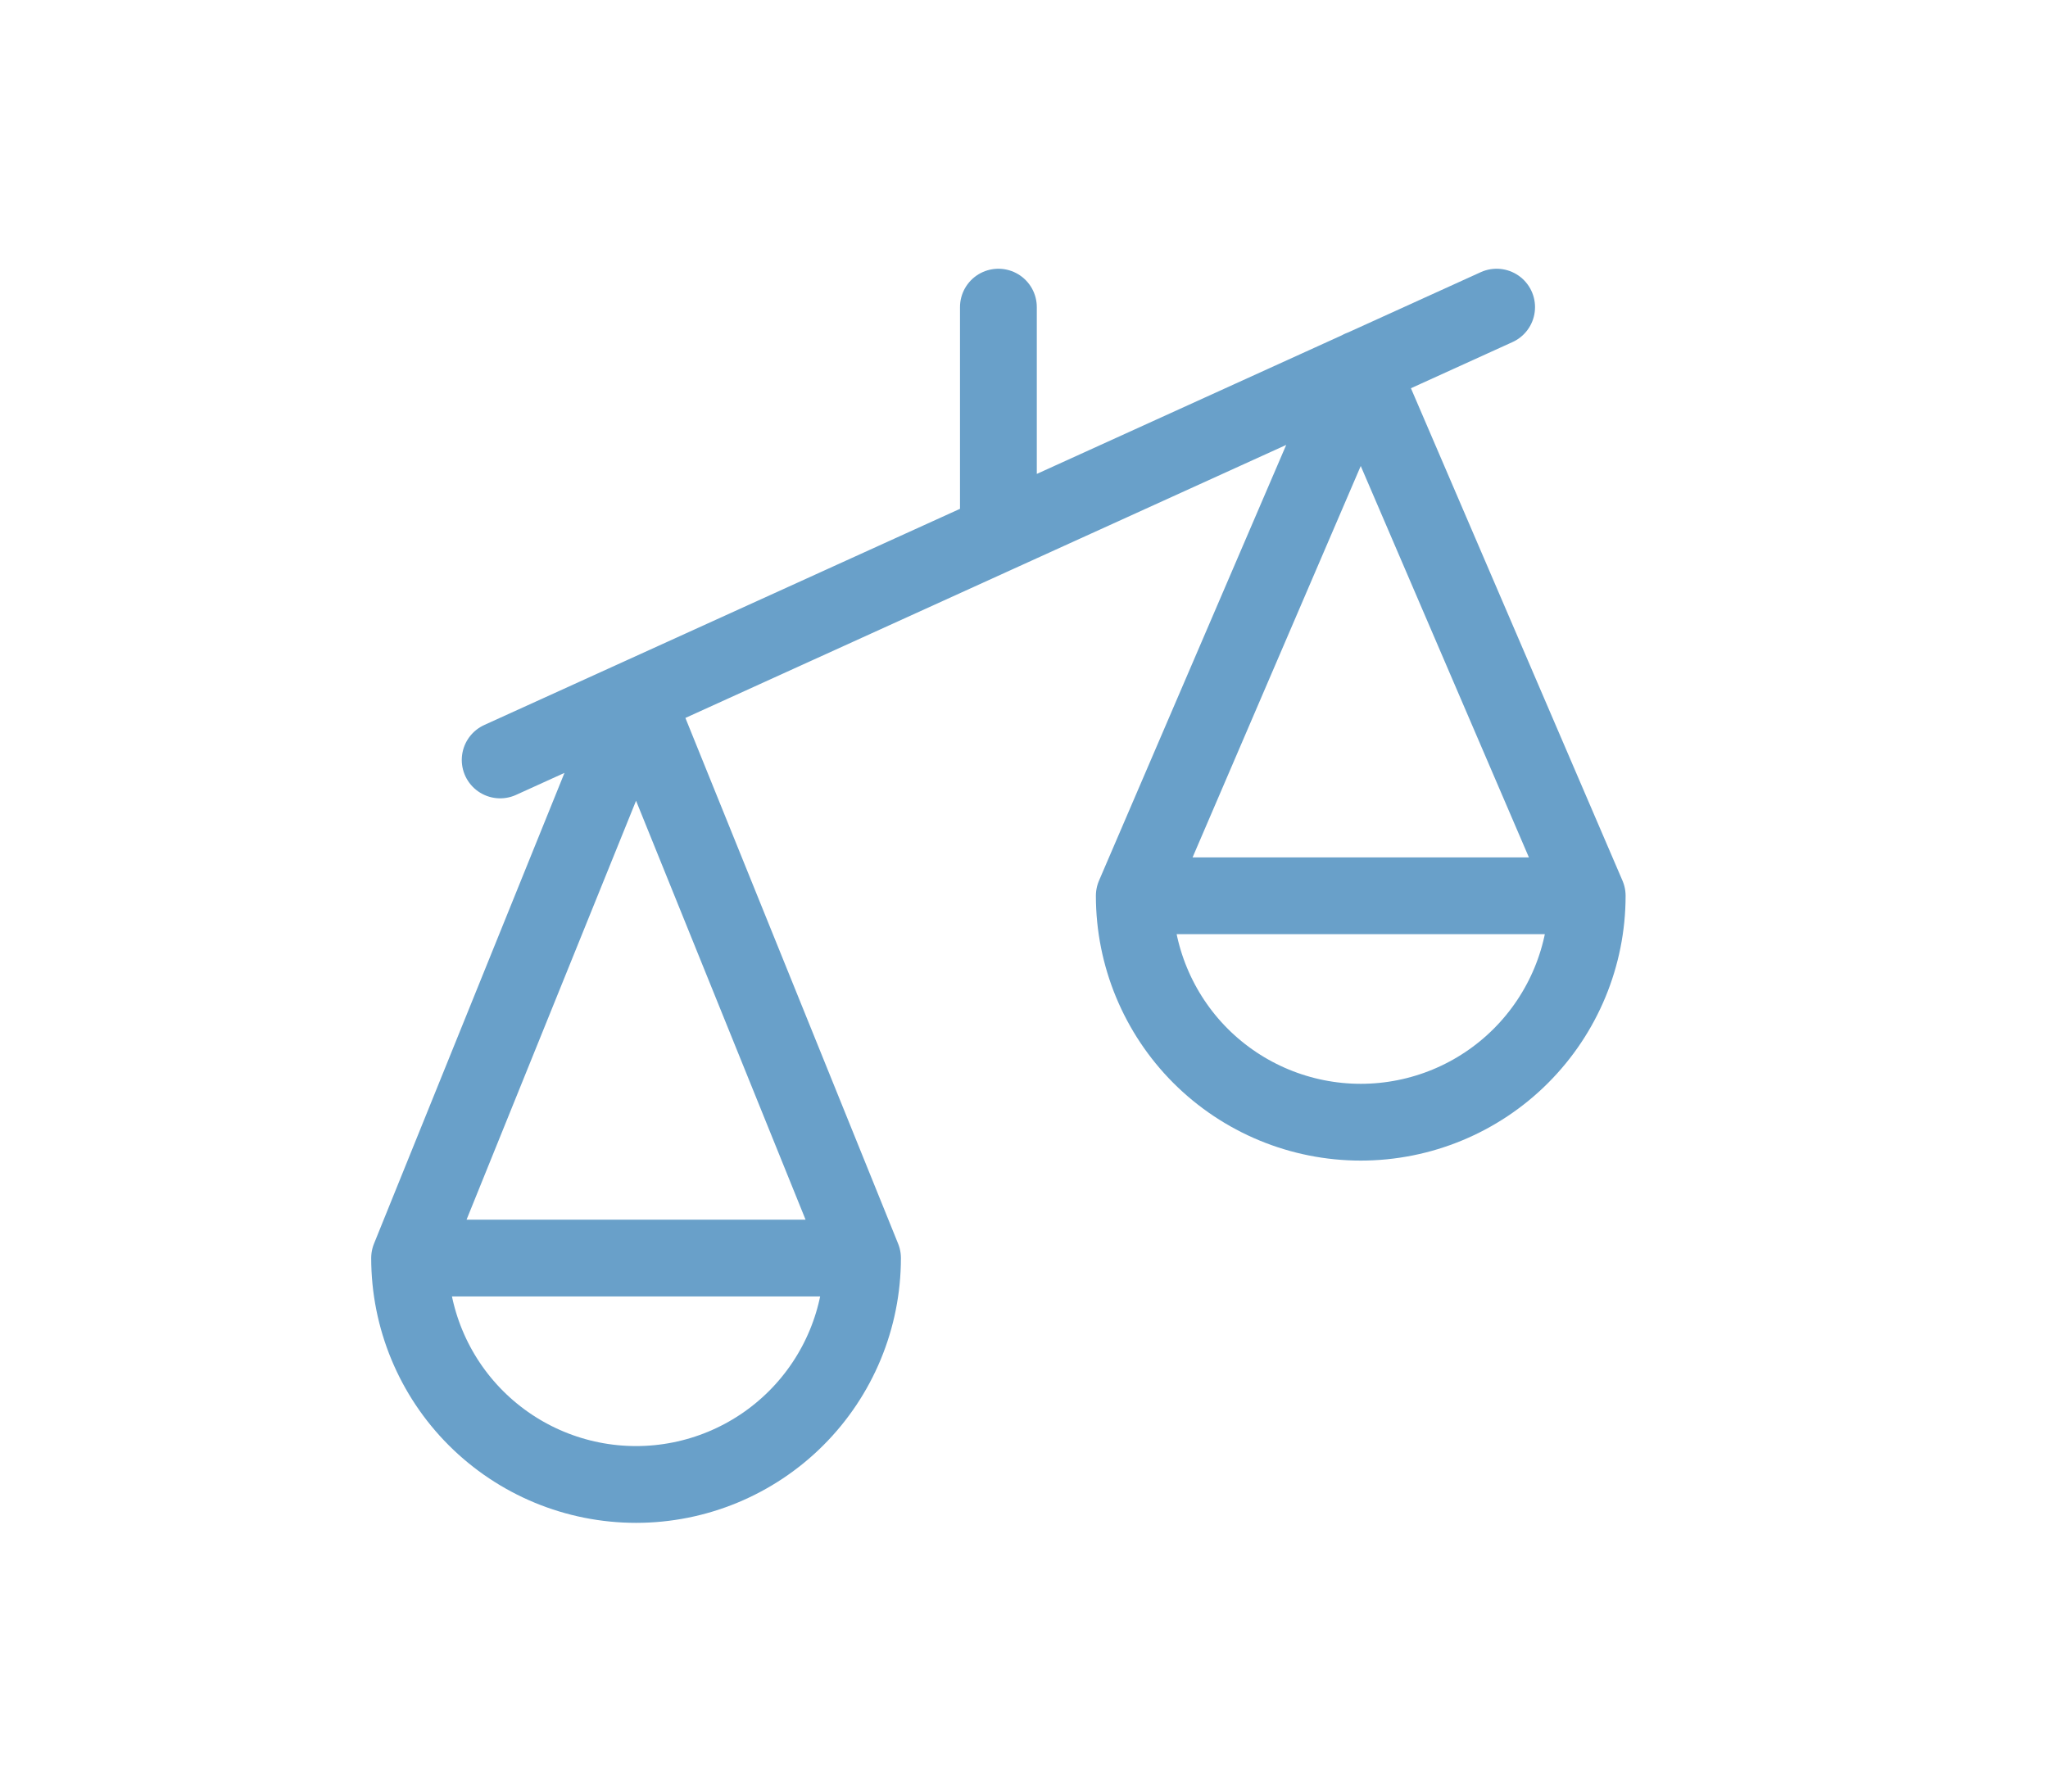
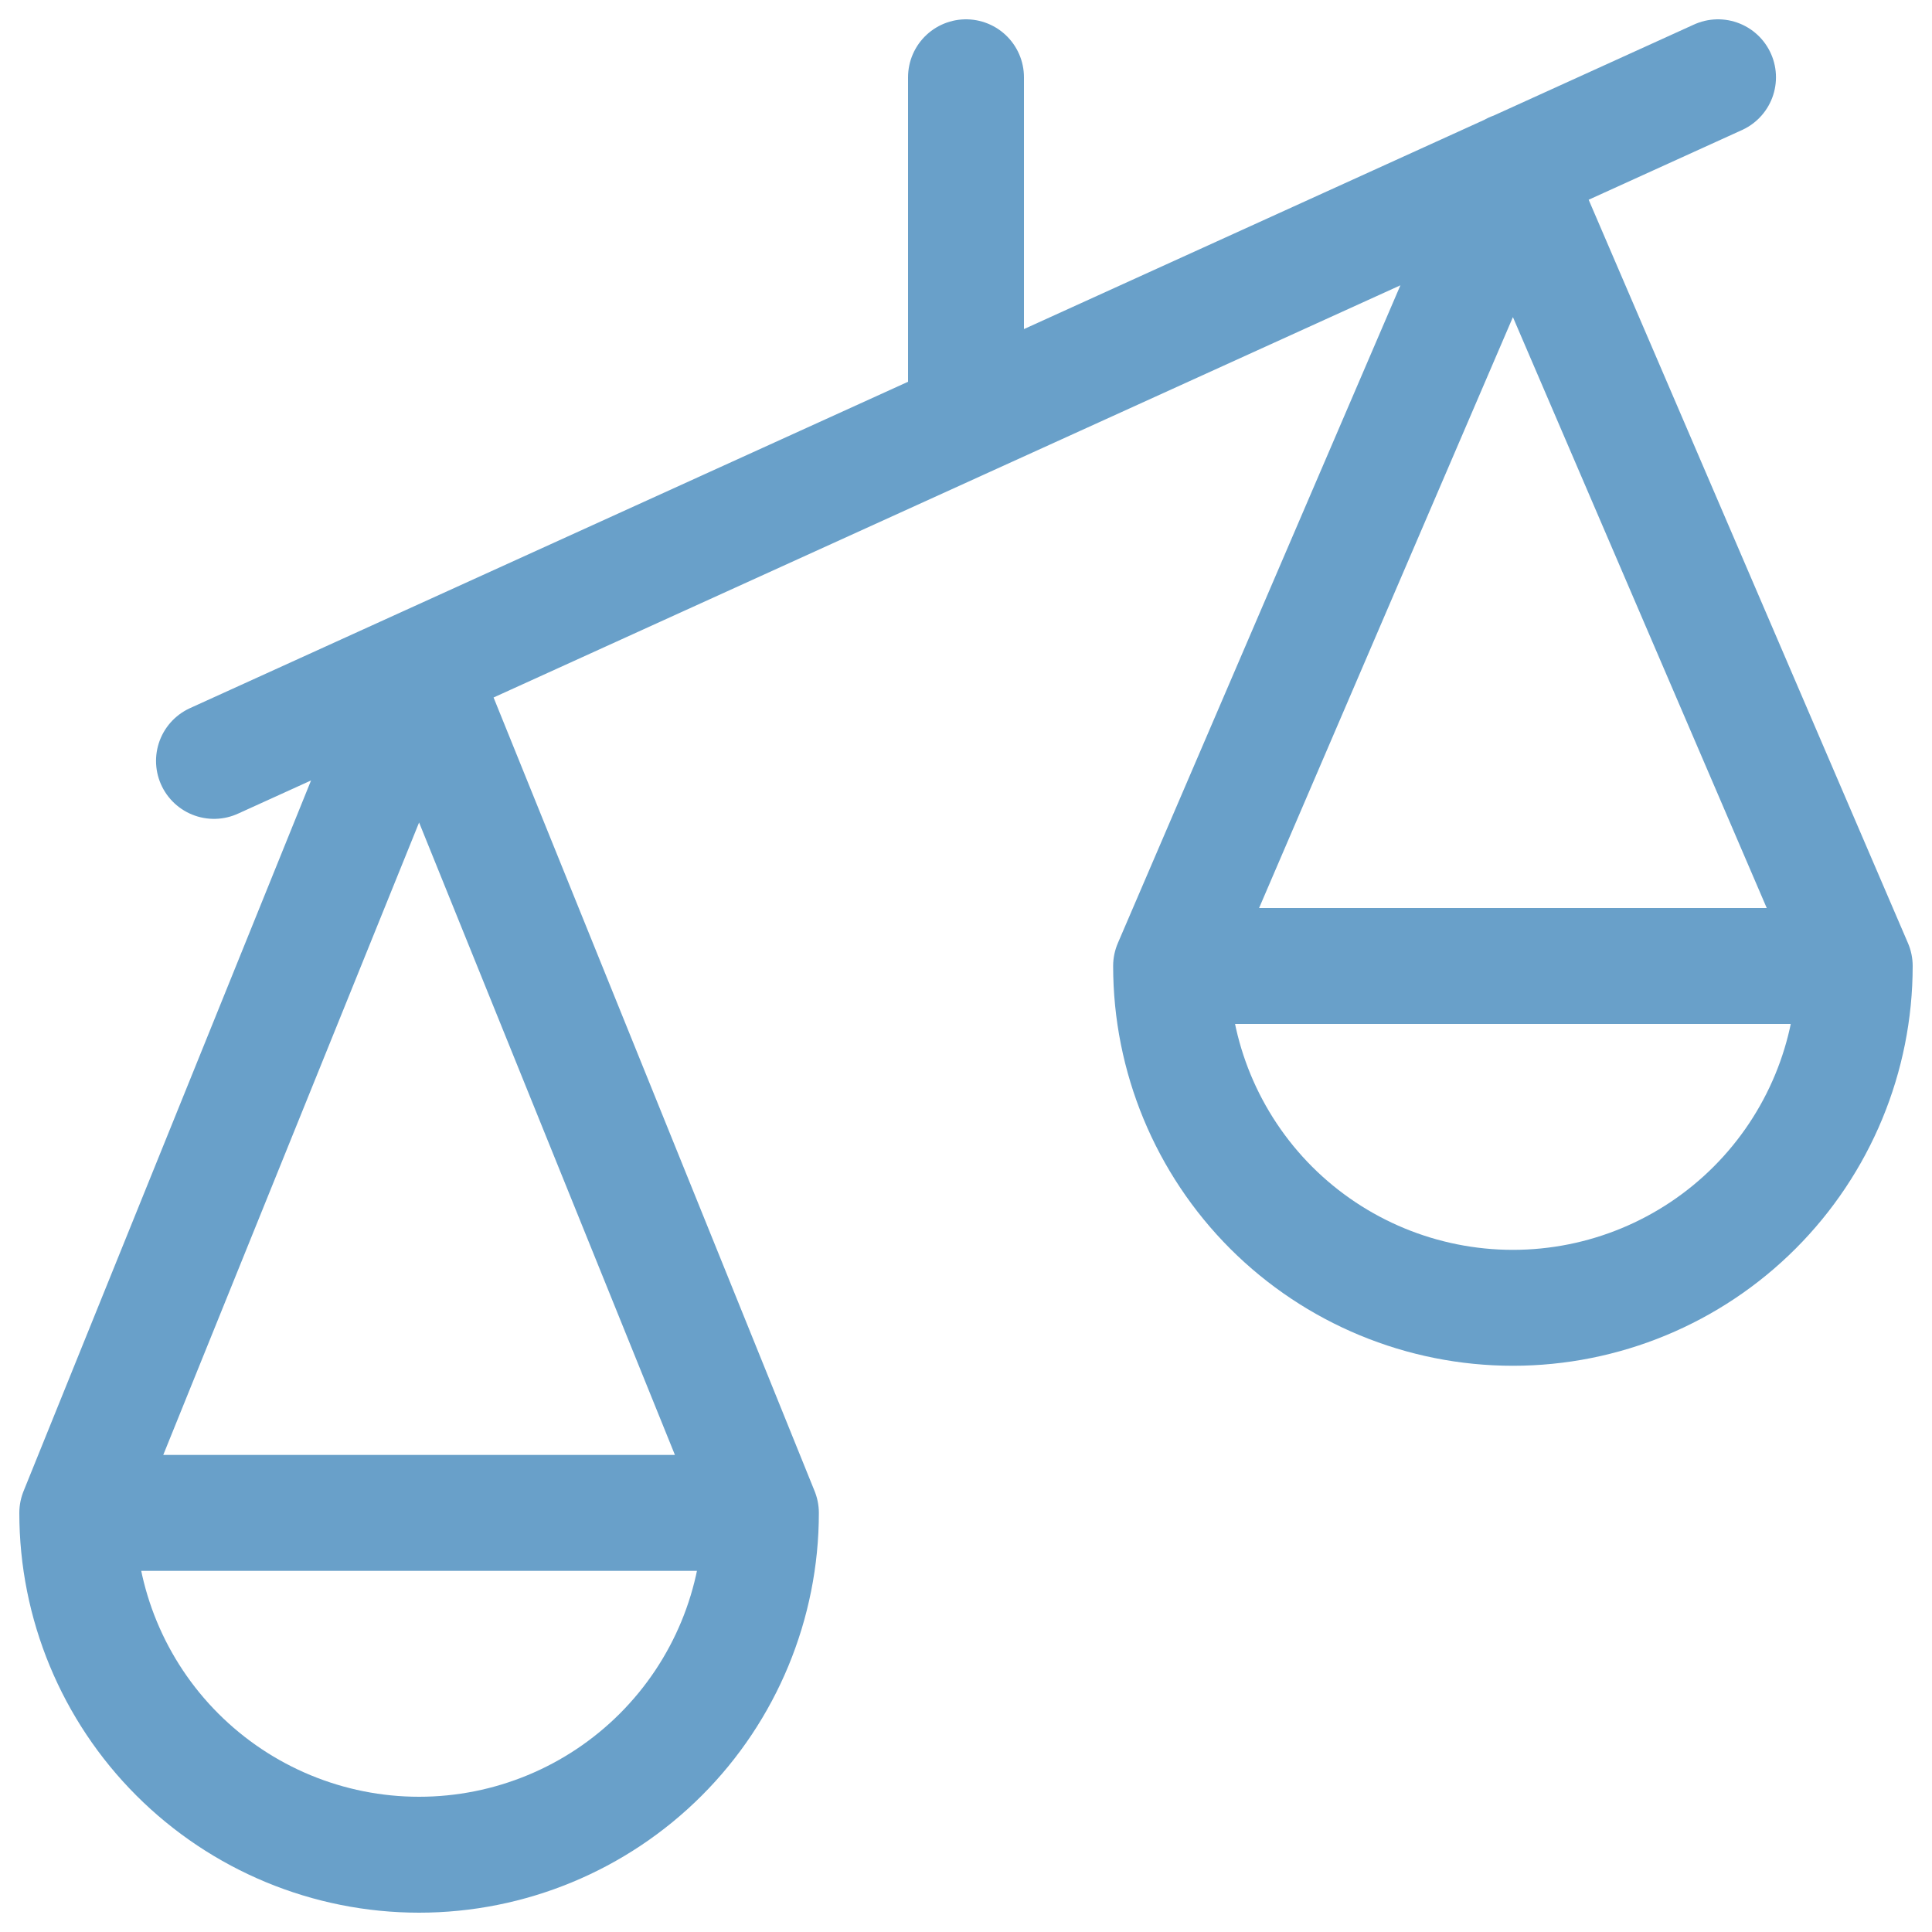
- <svg xmlns="http://www.w3.org/2000/svg" width="40" height="35" viewBox="0 0 40 35" fill="none">
+ <svg xmlns="http://www.w3.org/2000/svg" width="25" height="25" viewBox="7 5 25 25" fill="none">
  <path d="M16.846 24.577L12.423 13.643L8 24.577M16.846 24.577C16.846 25.75 16.38 26.875 15.551 27.704C14.721 28.534 13.596 29 12.423 29C11.25 29 10.125 28.534 9.295 27.704C8.466 26.875 8 25.75 8 24.577M16.846 24.577H8M31 17.5L26.577 7.203L22.154 17.5M31 17.5C31 18.673 30.534 19.798 29.704 20.628C28.875 21.457 27.75 21.923 26.577 21.923C25.404 21.923 24.279 21.457 23.449 20.628C22.62 19.798 22.154 18.673 22.154 17.5M31 17.5H22.154M9.769 14.846L29.231 6M19.5 10.423V6" stroke="#69A0C9" stroke-width="1.5" stroke-linecap="round" stroke-linejoin="round" />
</svg>
